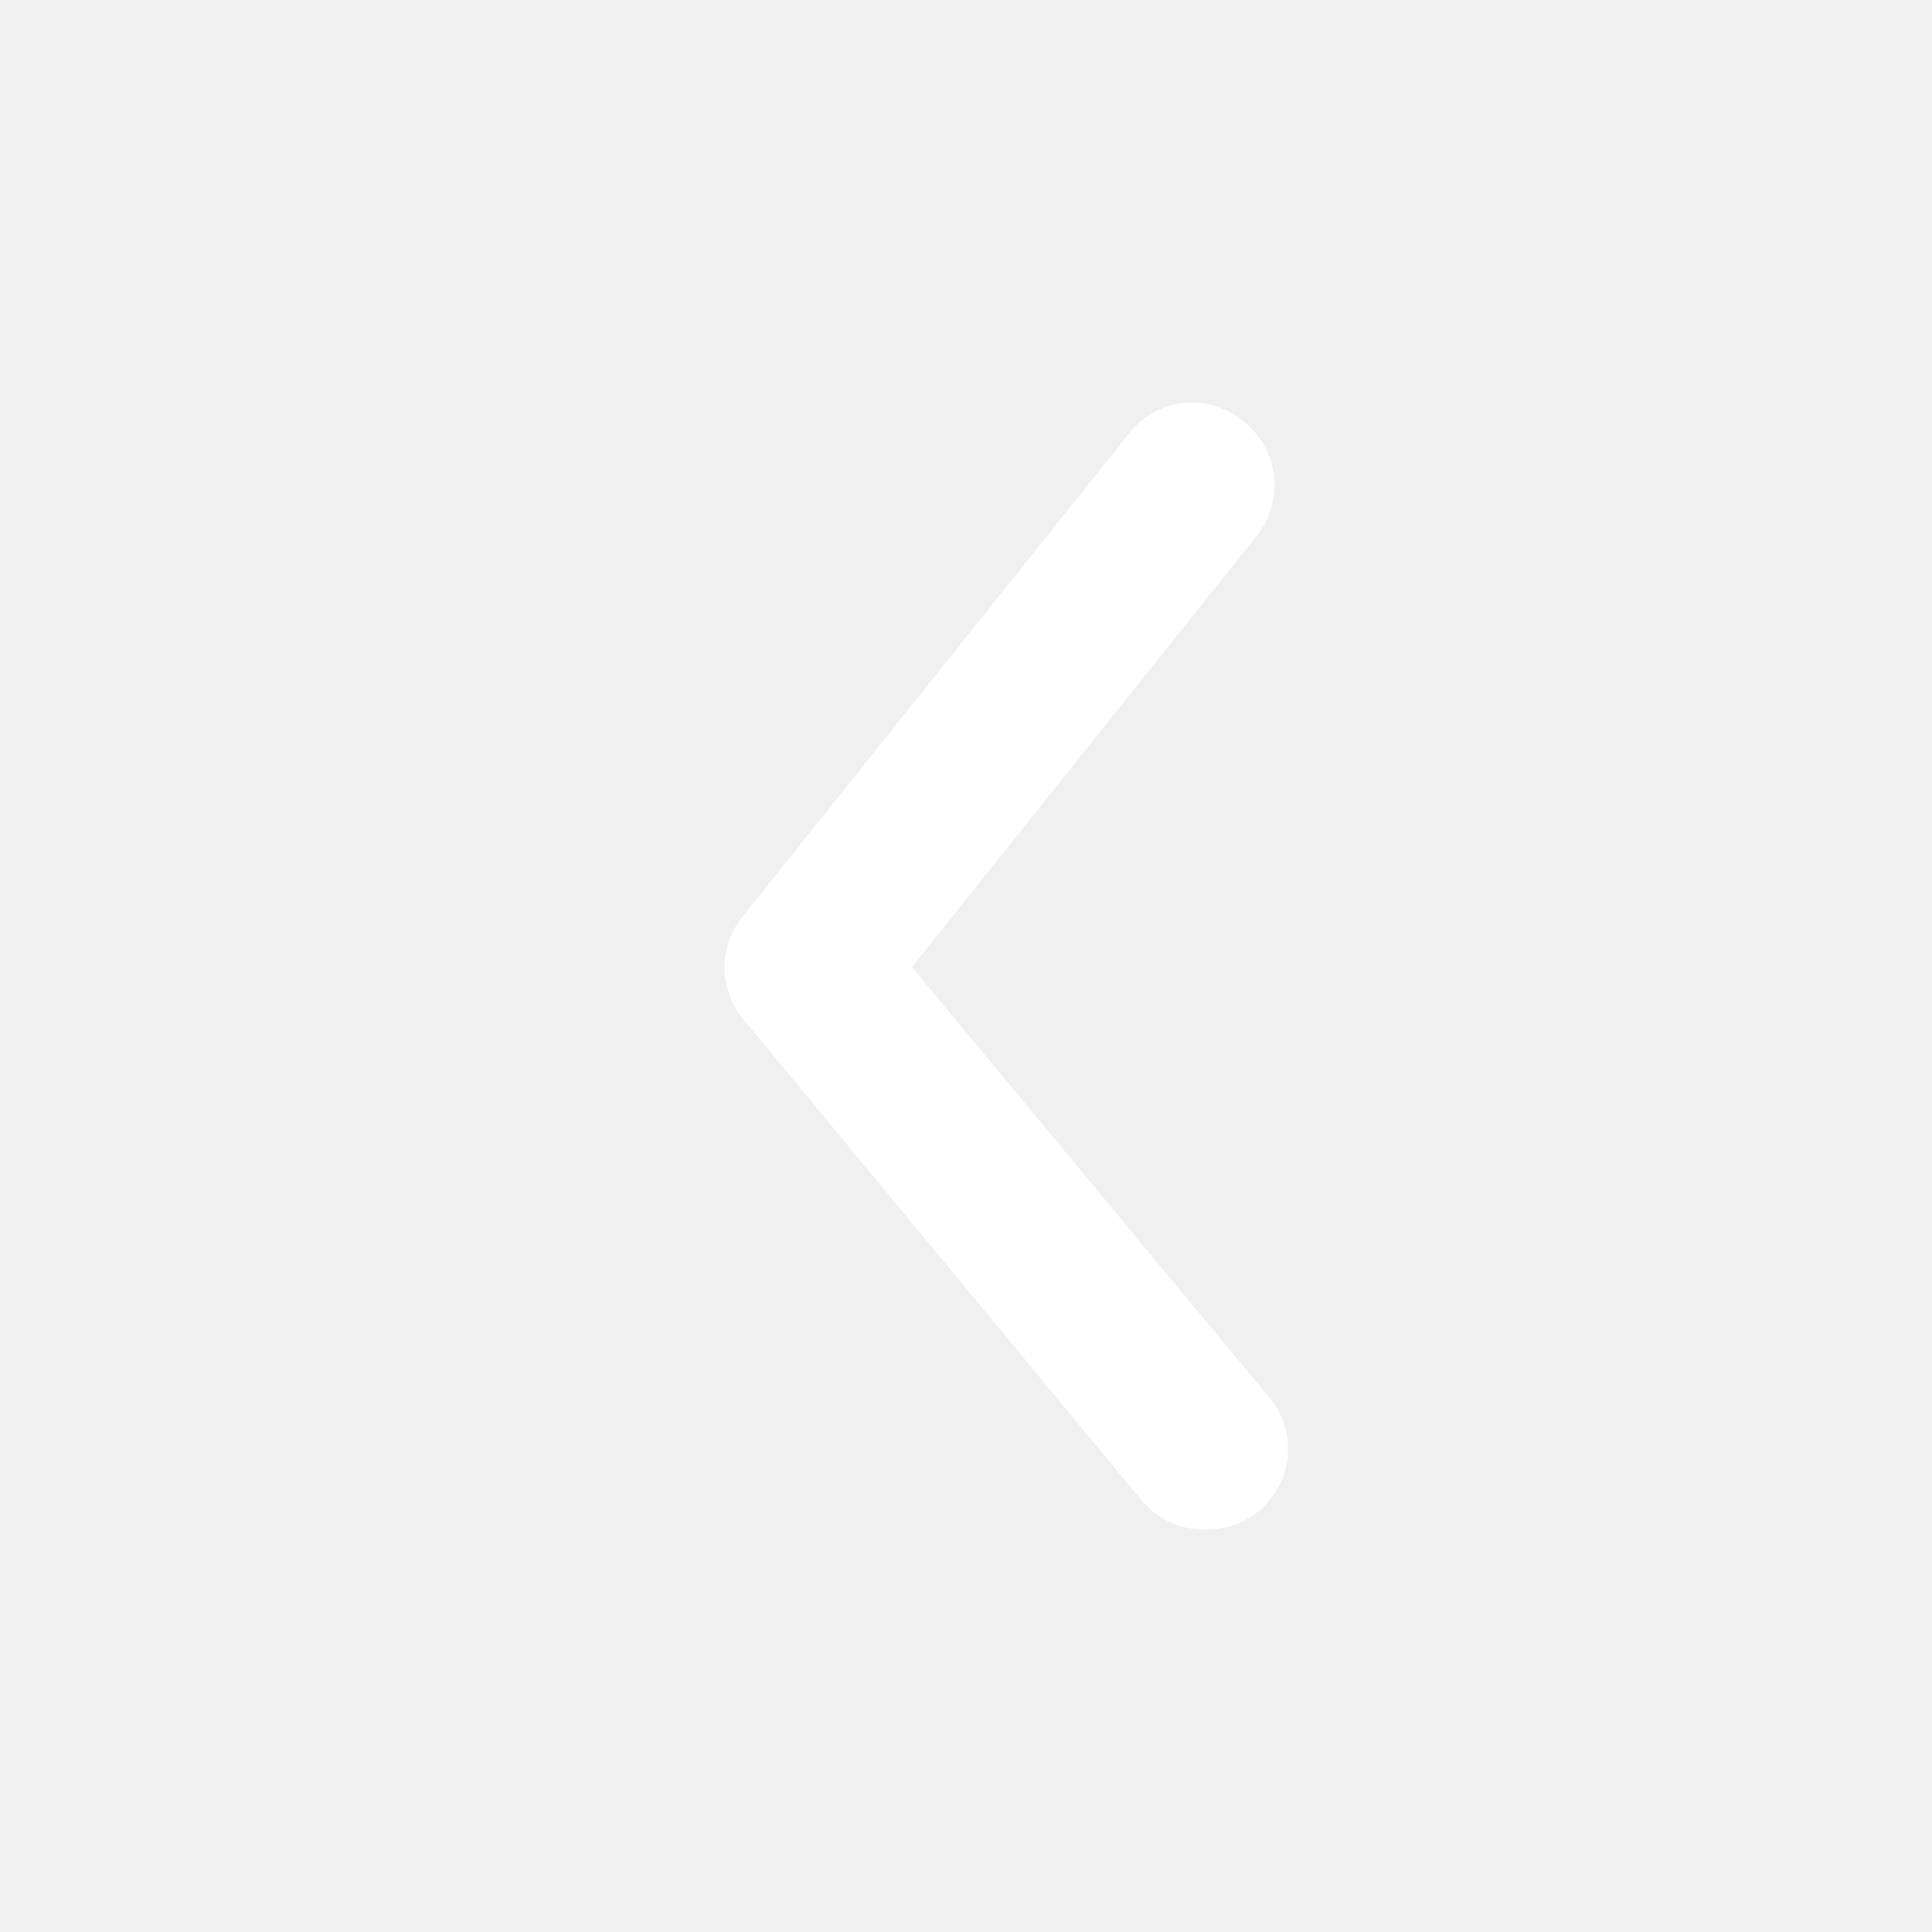
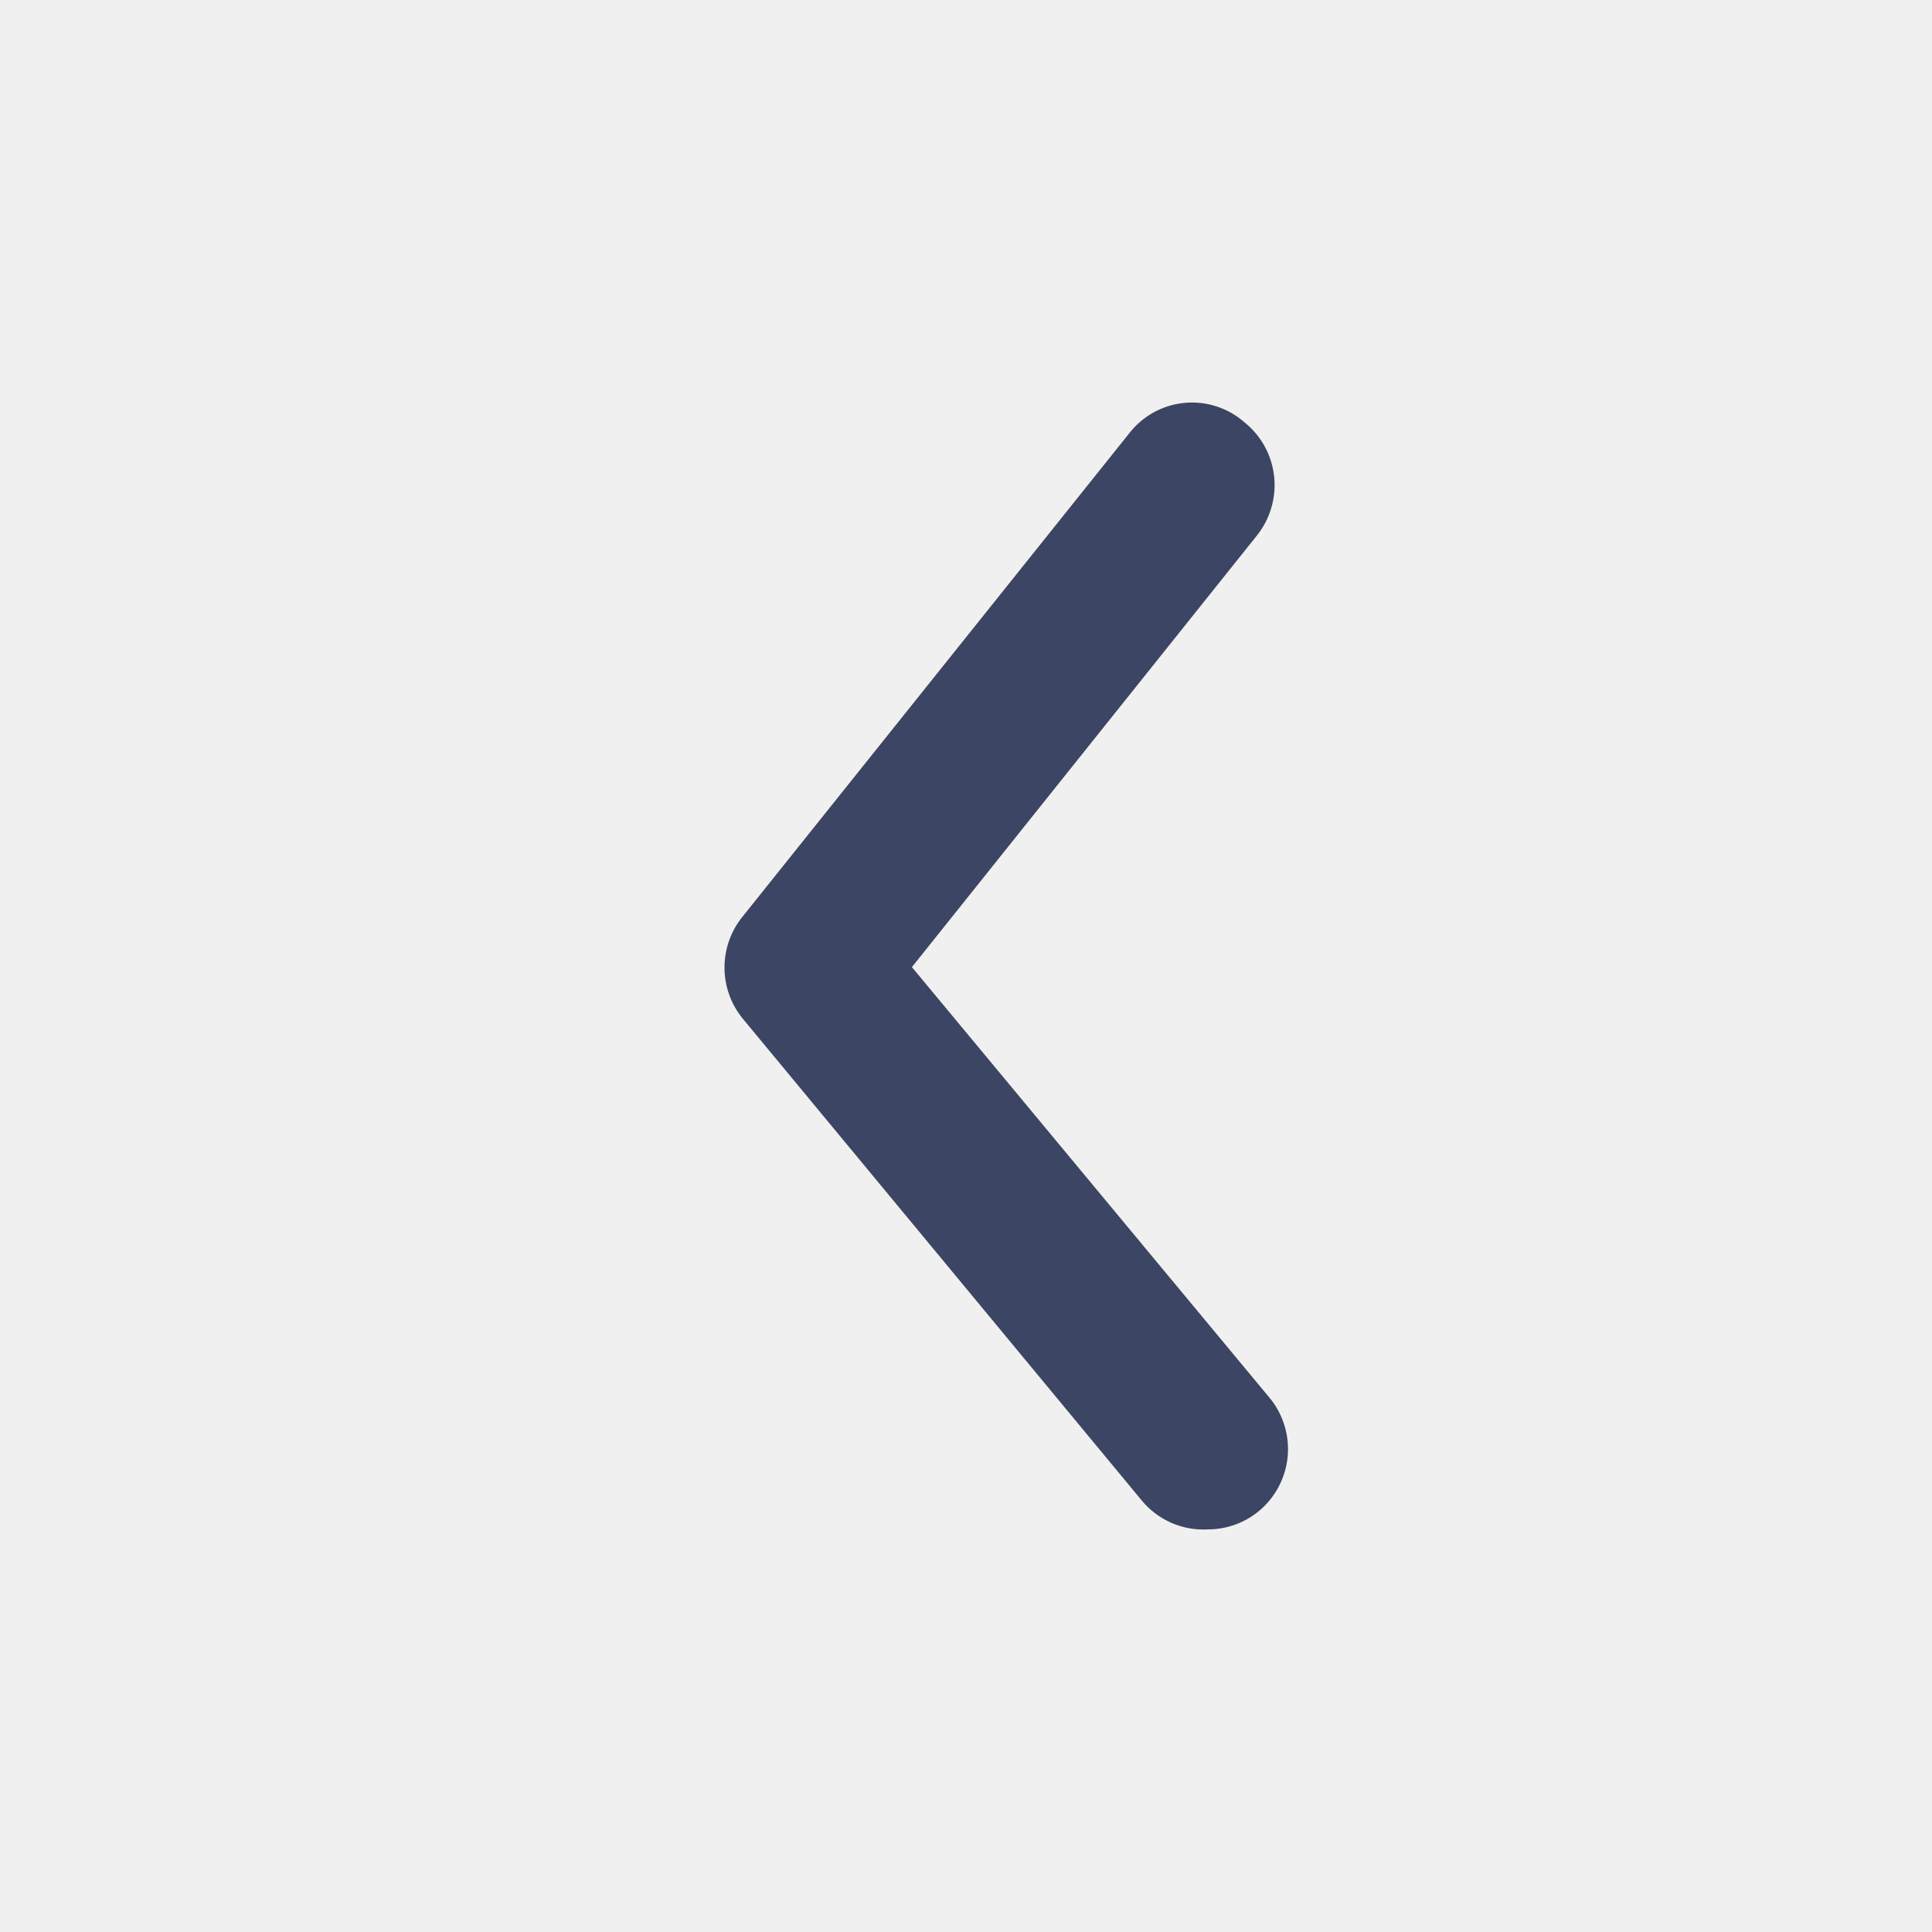
<svg xmlns="http://www.w3.org/2000/svg" width="28" height="28" viewBox="0 0 28 28" fill="none">
-   <path d="M17.508 22.165C17.778 22.165 18.04 22.07 18.248 21.897C18.365 21.799 18.462 21.679 18.533 21.544C18.604 21.408 18.648 21.26 18.662 21.108C18.676 20.955 18.66 20.802 18.614 20.655C18.569 20.509 18.496 20.373 18.398 20.256L13.216 14.016L18.213 7.765C18.309 7.646 18.381 7.509 18.424 7.362C18.468 7.215 18.482 7.061 18.466 6.908C18.45 6.755 18.404 6.608 18.331 6.473C18.257 6.338 18.159 6.22 18.04 6.124C17.92 6.018 17.78 5.938 17.628 5.889C17.476 5.84 17.316 5.823 17.157 5.84C16.999 5.856 16.845 5.905 16.706 5.984C16.568 6.063 16.447 6.17 16.351 6.298L10.763 13.283C10.593 13.491 10.5 13.752 10.5 14.022C10.5 14.292 10.593 14.553 10.763 14.761L16.547 21.746C16.663 21.887 16.811 21.998 16.978 22.071C17.145 22.143 17.326 22.176 17.508 22.165Z" fill="white" />
+   <path d="M17.508 22.165C17.778 22.165 18.04 22.07 18.248 21.897C18.365 21.799 18.462 21.679 18.533 21.544C18.604 21.408 18.648 21.26 18.662 21.108C18.676 20.955 18.66 20.802 18.614 20.655C18.569 20.509 18.496 20.373 18.398 20.256L13.216 14.016L18.213 7.765C18.309 7.646 18.381 7.509 18.424 7.362C18.468 7.215 18.482 7.061 18.466 6.908C18.45 6.755 18.404 6.608 18.331 6.473C18.257 6.338 18.159 6.22 18.04 6.124C17.92 6.018 17.78 5.938 17.628 5.889C17.476 5.84 17.316 5.823 17.157 5.84C16.999 5.856 16.845 5.905 16.706 5.984C16.568 6.063 16.447 6.17 16.351 6.298L10.763 13.283C10.593 13.491 10.5 13.752 10.5 14.022C10.5 14.292 10.593 14.553 10.763 14.761L16.547 21.746C16.663 21.887 16.811 21.998 16.978 22.071C17.145 22.143 17.326 22.176 17.508 22.165Z" fill="#3C4563" />
</svg>
